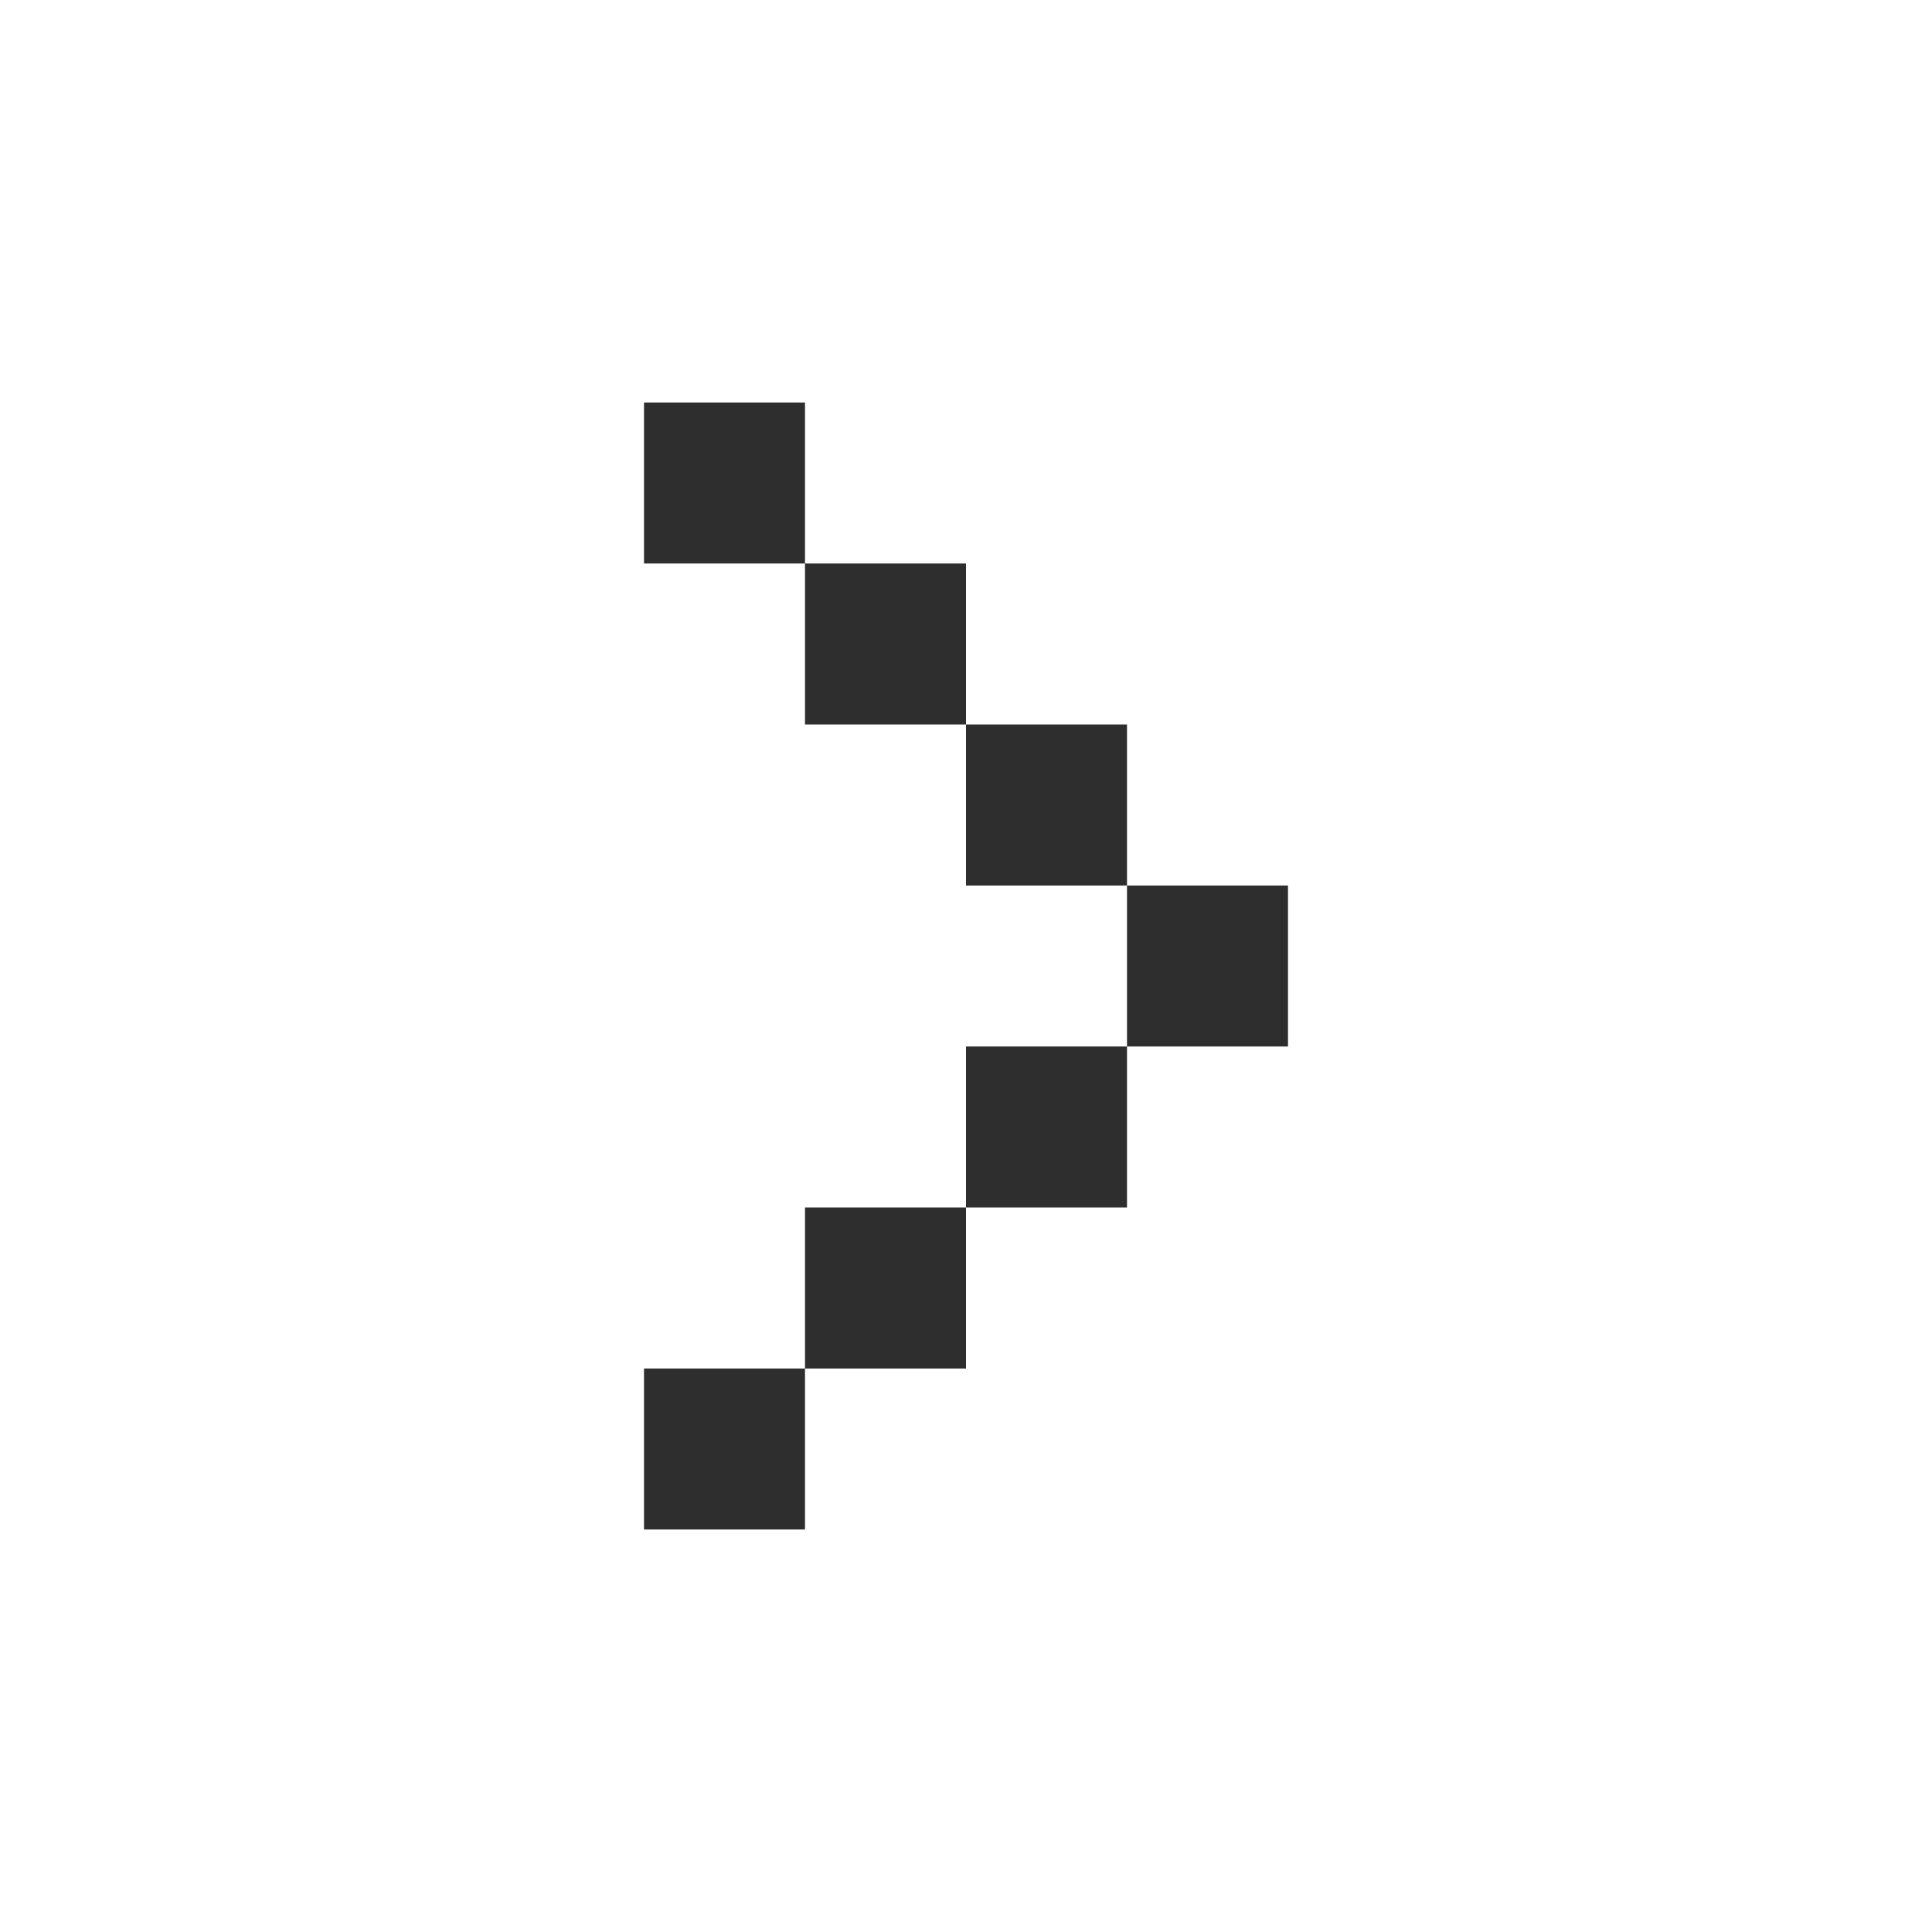
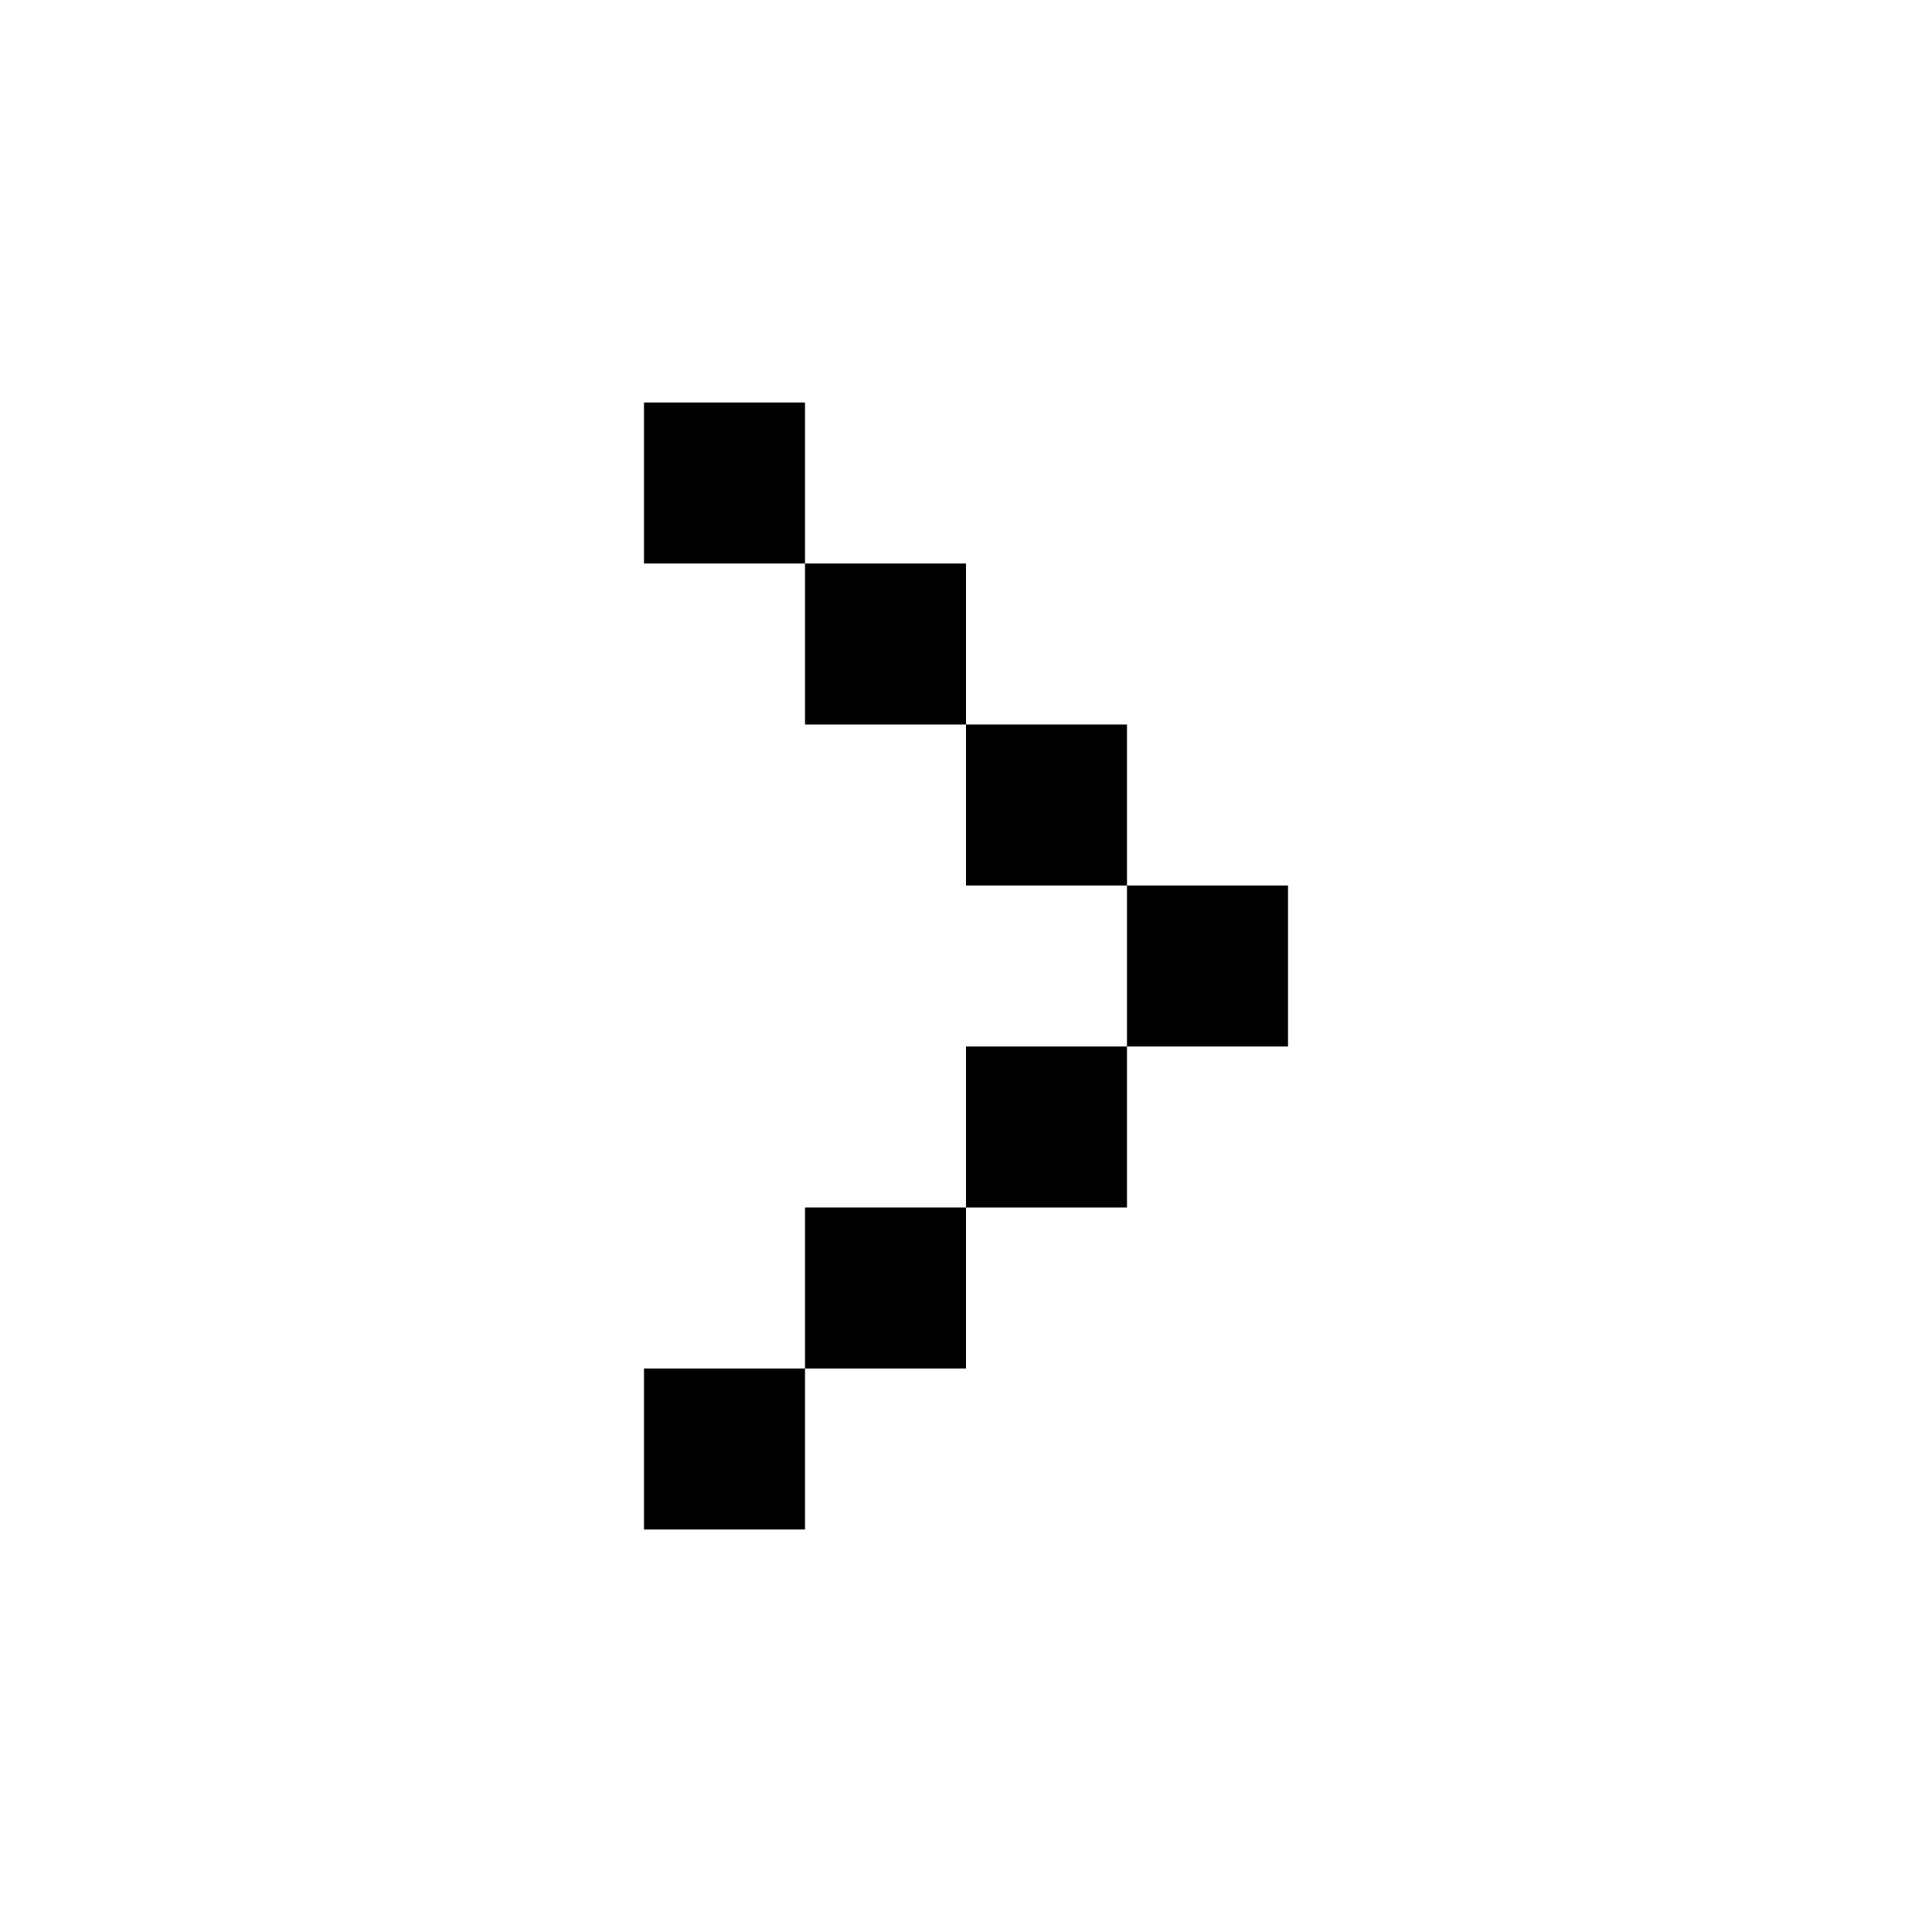
- <svg xmlns="http://www.w3.org/2000/svg" width="24" height="24" viewBox="0 0 24 24">
-   <path fill="#2e2e2eff" d="M8 5v2h2V5zm4 4V7h-2v2zm2 2V9h-2v2zm0 2h2v-2h-2zm-2 2v-2h2v2zm0 0h-2v2h2zm-4 4v-2h2v2z" />
+ <svg xmlns="http://www.w3.org/2000/svg" width="24" height="24" viewBox="0 0 24 24" fill="currentColor" className="text-gray-900 dark:text-gray-100">
+   <path d="M8 5v2h2V5zm4 4V7h-2v2zm2 2V9h-2v2zm0 2h2v-2h-2zm-2 2v-2h2v2zm0 0h-2v2h2zm-4 4v-2h2v2z" />
</svg>
